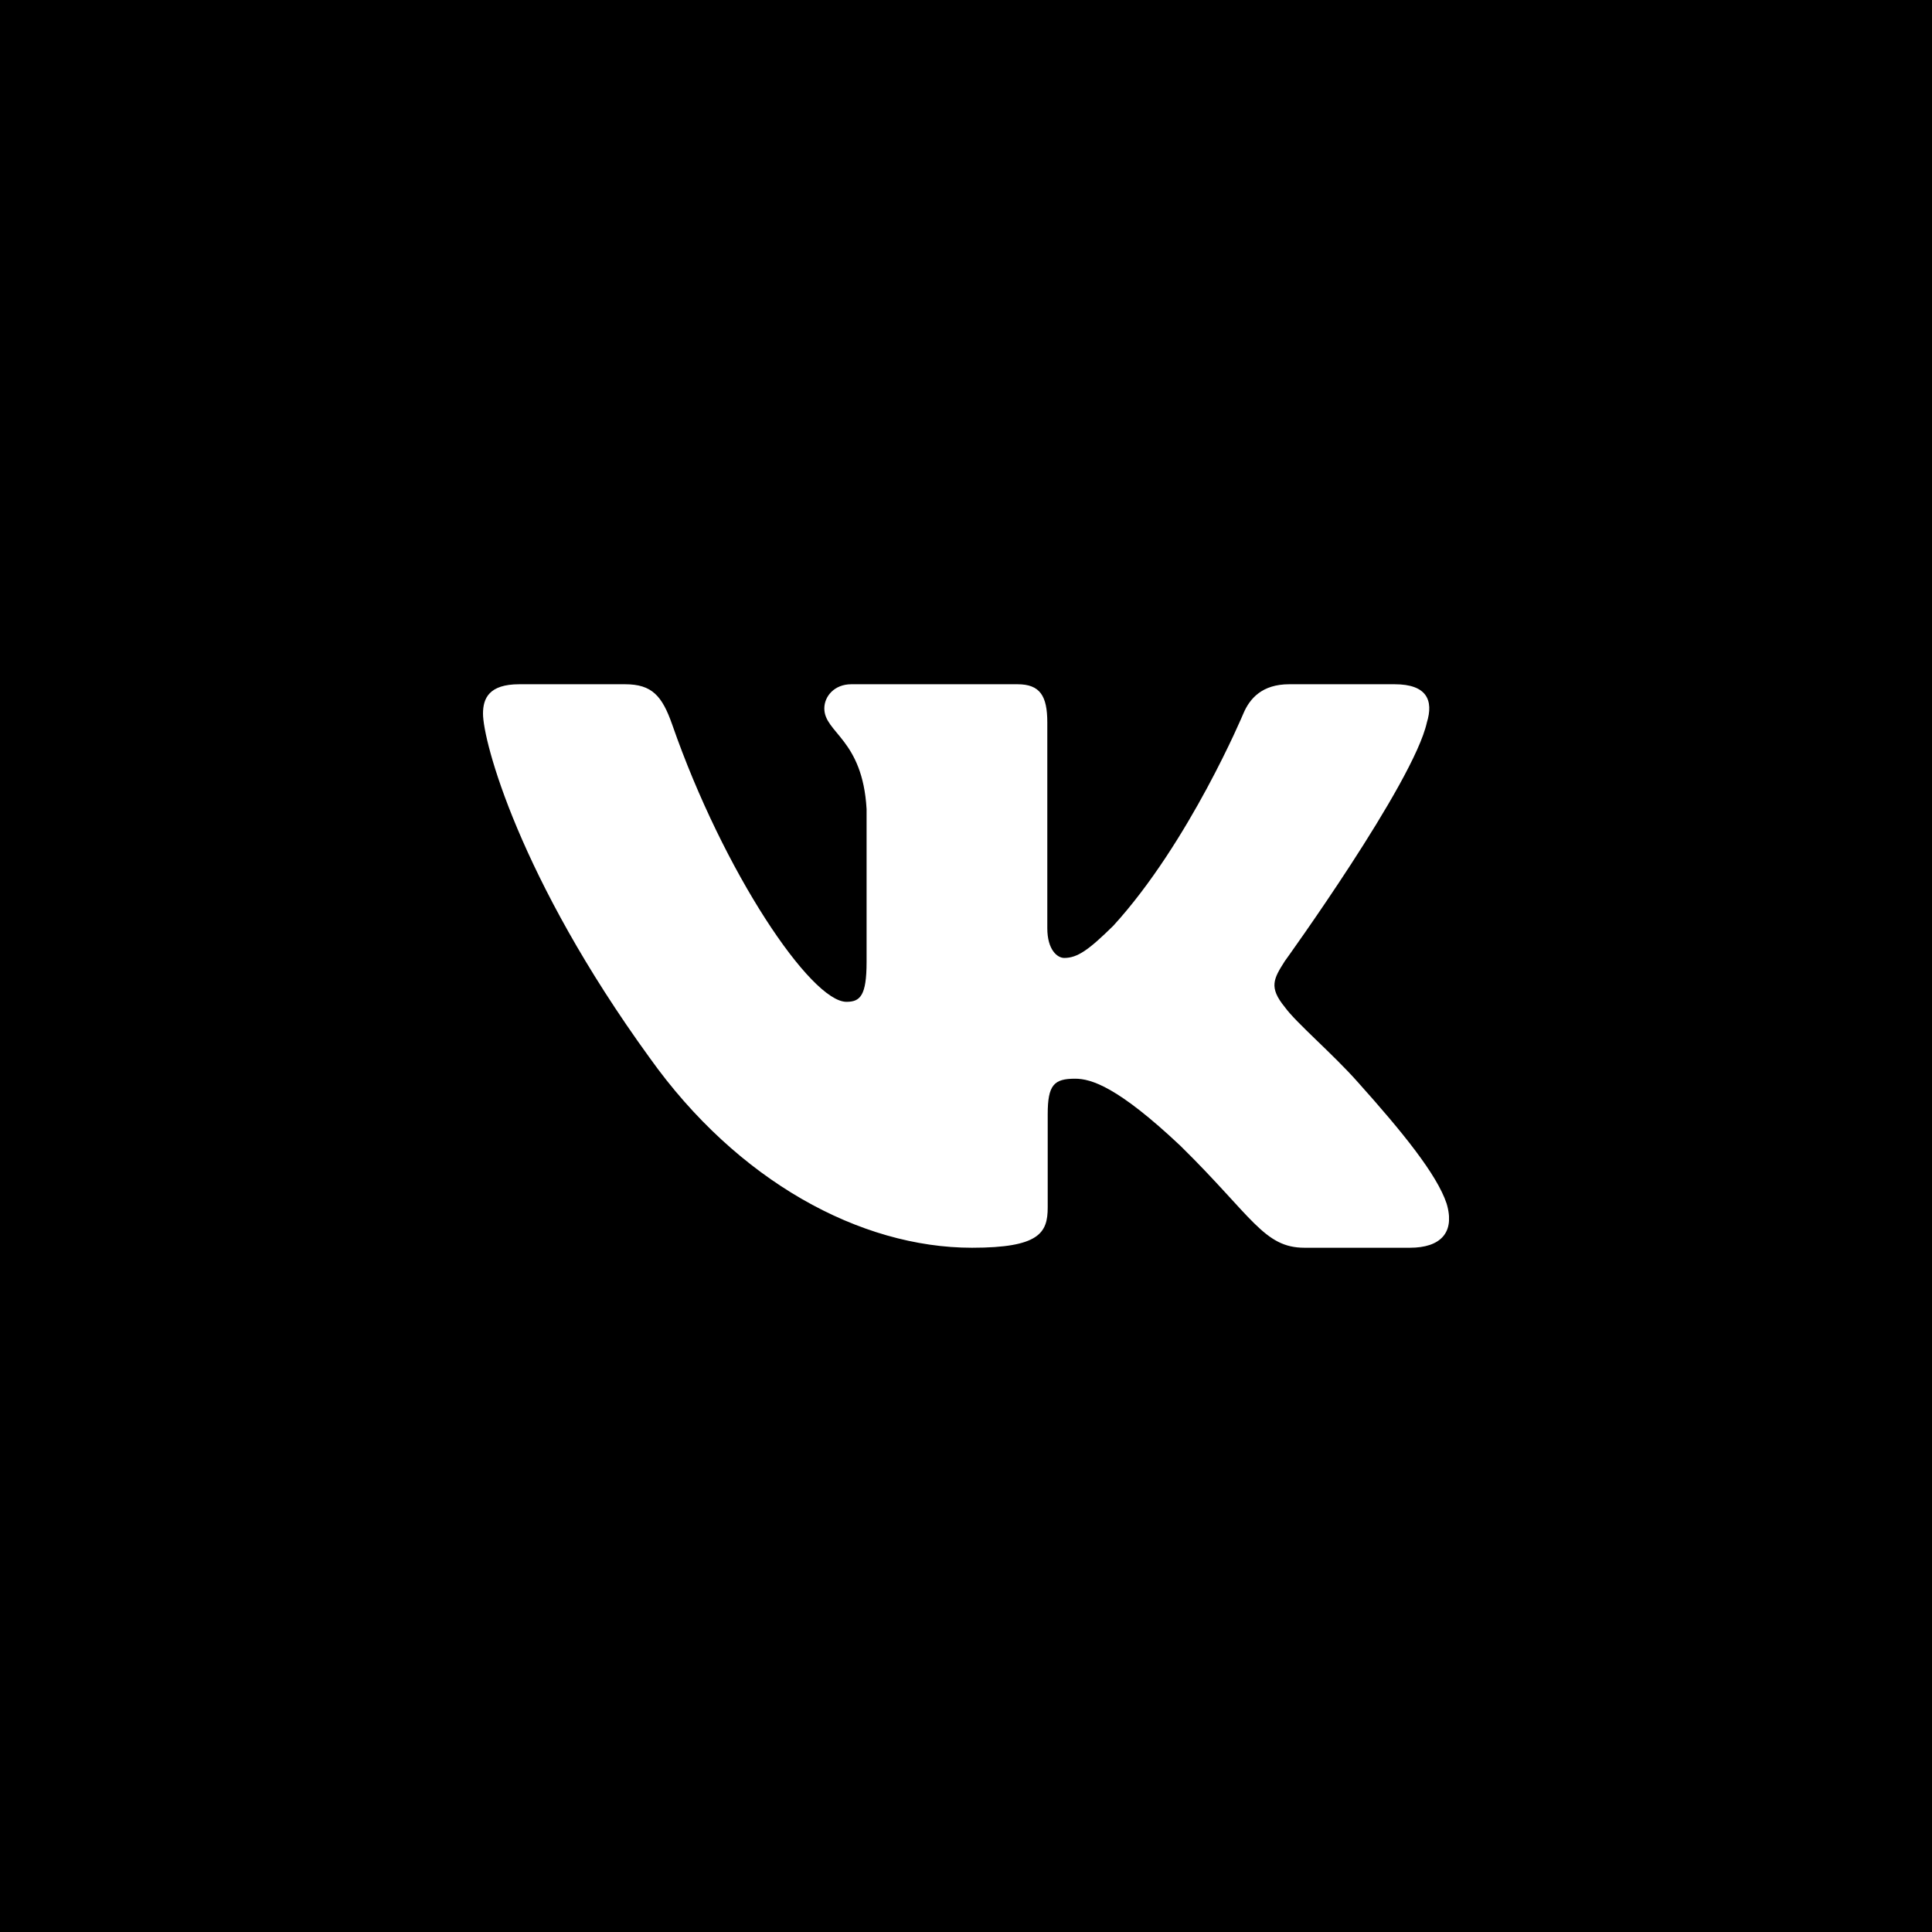
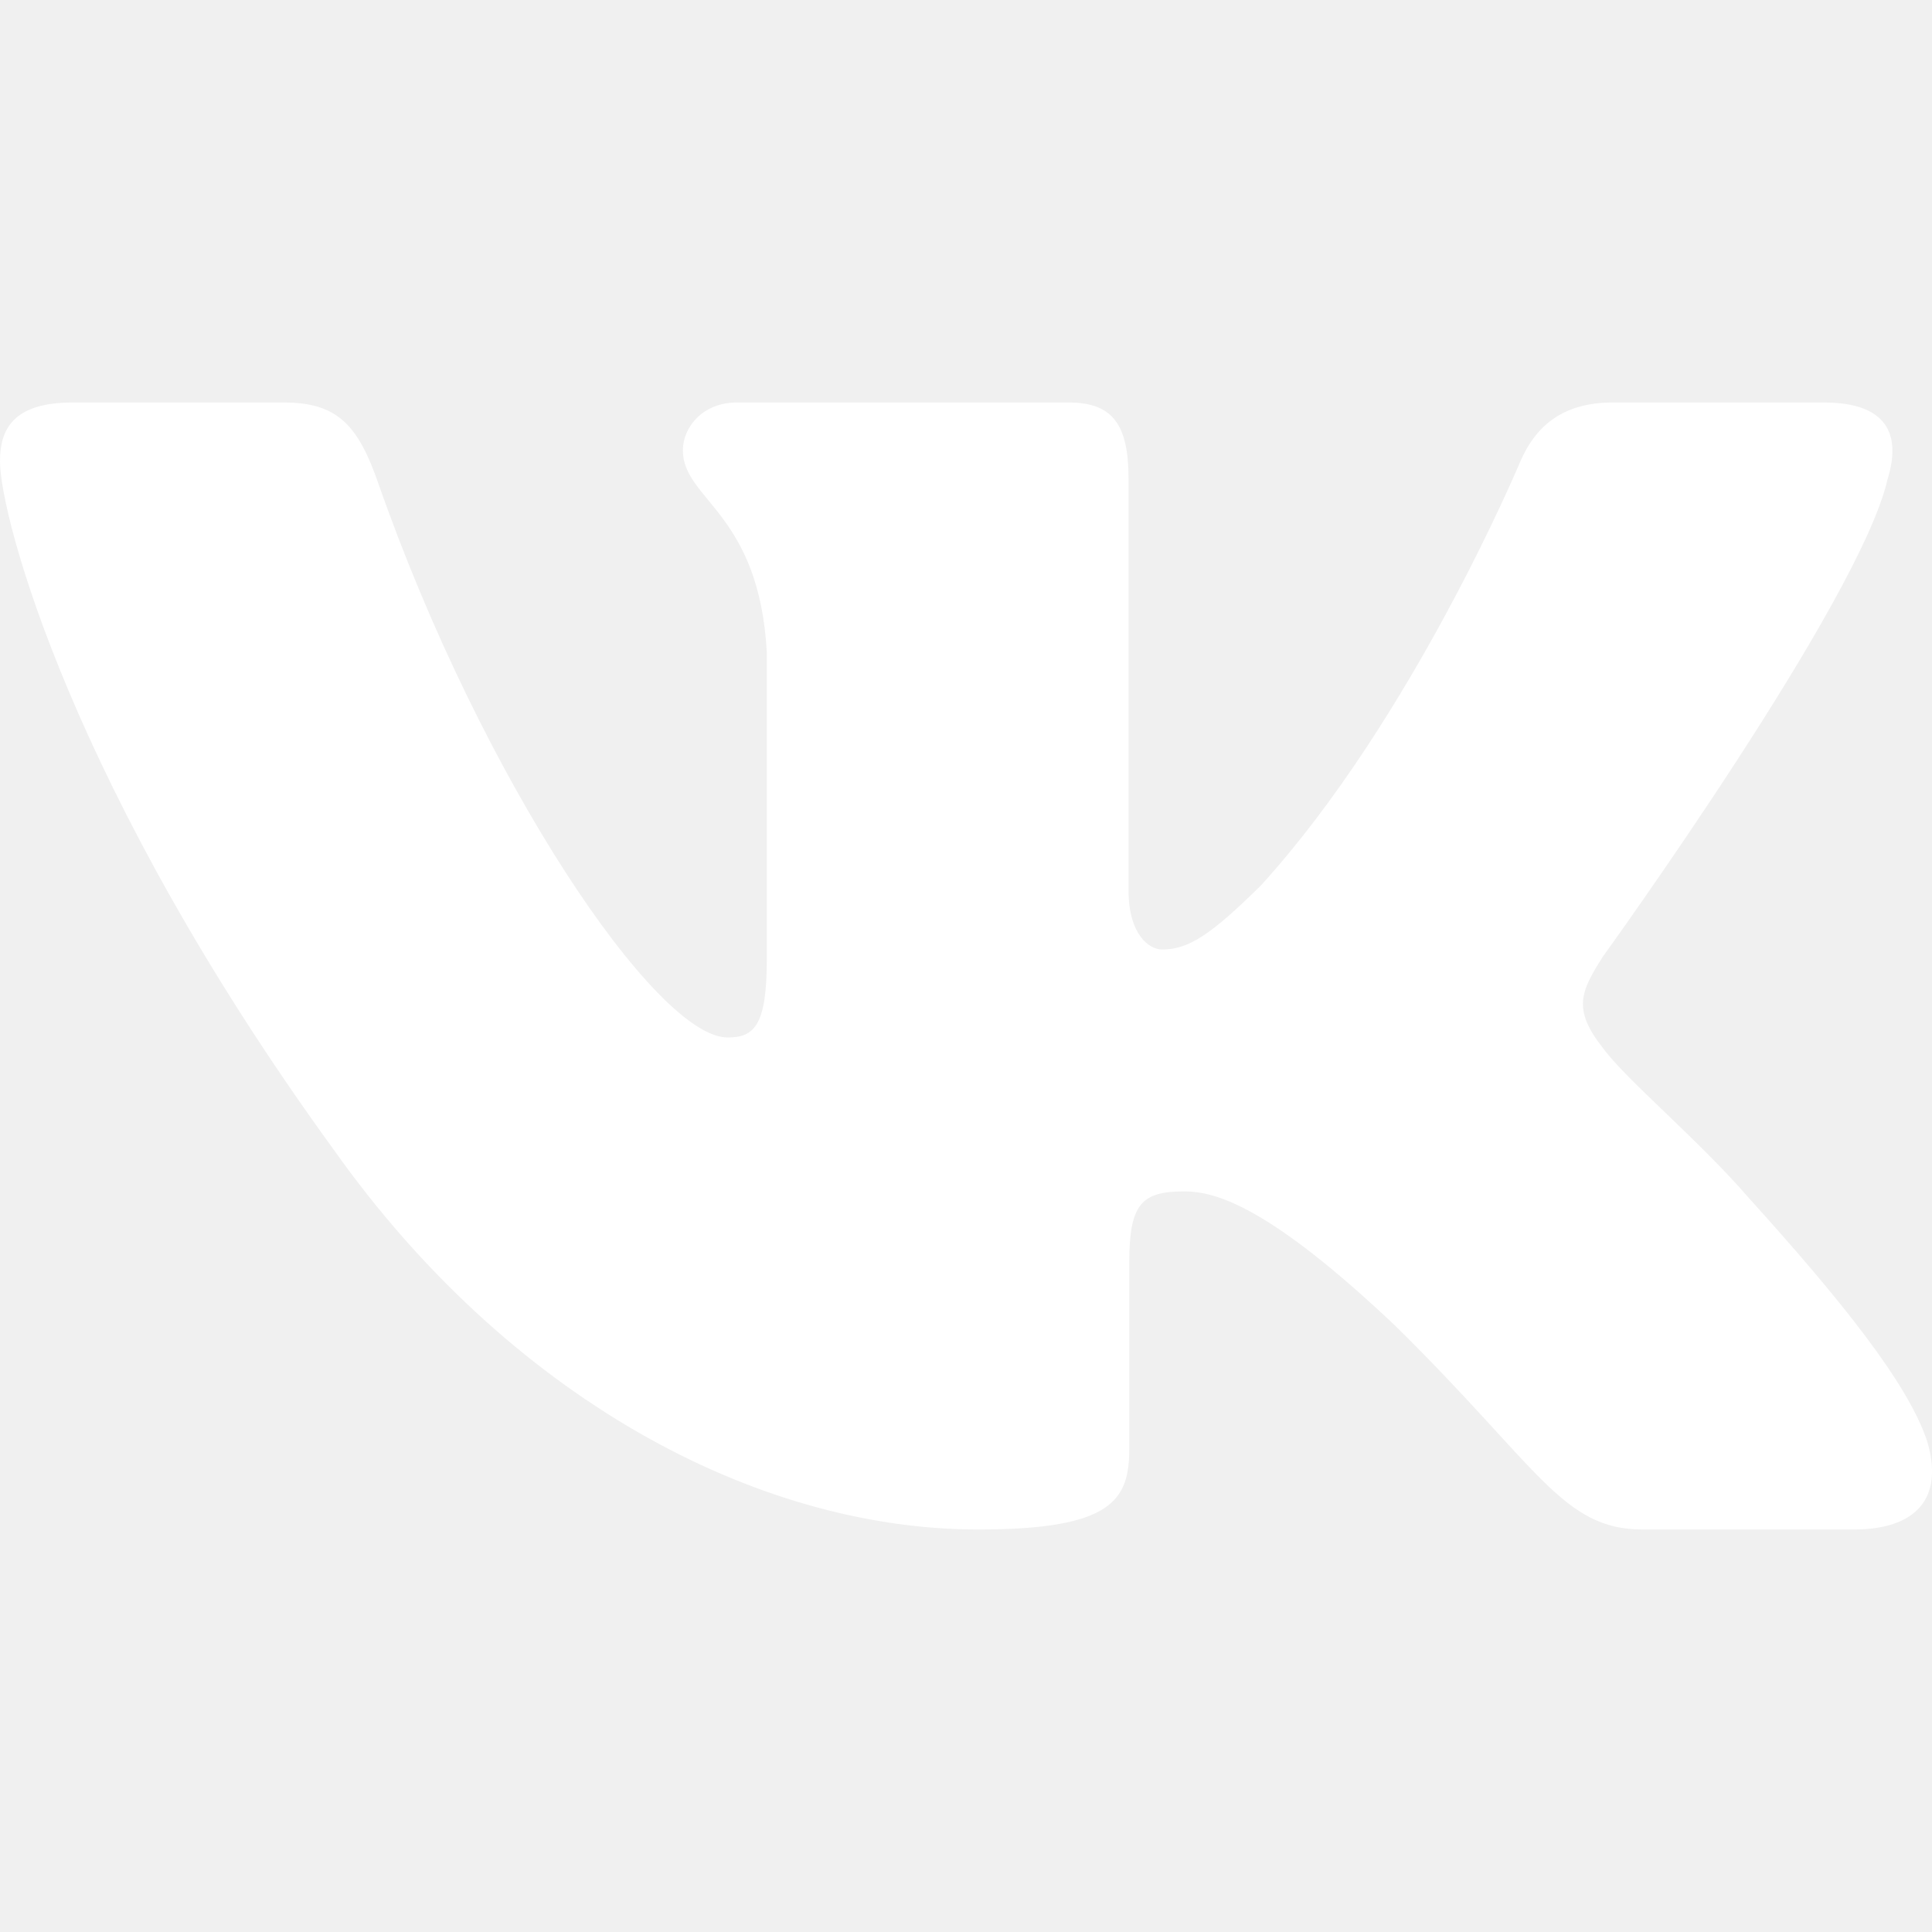
- <svg xmlns="http://www.w3.org/2000/svg" width="48" height="48">
-   <path d="M0 0h48v48H0z" />
-   <g clip-path="url(#a)">
-     <path fill="#fff" fill-rule="evenodd" d="M35.45 17.95c.17-.55 0-.95-.8-.95h-2.62c-.67 0-.98.35-1.14.73 0 0-1.34 3.2-3.23 5.27-.61.6-.89.8-1.22.8-.17 0-.42-.2-.42-.74v-5.11c0-.66-.18-.95-.74-.95h-4.13c-.42 0-.67.3-.67.6 0 .61.95.76 1.05 2.5v3.8c0 .84-.16.99-.5.99-.88 0-3.05-3.21-4.33-6.89-.25-.71-.5-1-1.17-1H12.9c-.75 0-.9.35-.9.73 0 .68.89 4.07 4.14 8.55 2.18 3.06 5.23 4.72 8.01 4.72 1.67 0 1.88-.37 1.88-1v-2.32c0-.73.16-.88.68-.88.4 0 1.06.2 2.62 1.67C31.11 30.22 31.4 31 32.41 31h2.62c.75 0 1.13-.37.91-1.1-.24-.72-1.09-1.77-2.21-3.02-.62-.7-1.53-1.47-1.81-1.86-.4-.49-.28-.7 0-1.14 0 0 3.2-4.43 3.53-5.93Z" clip-rule="evenodd" />
+ <svg xmlns="http://www.w3.org/2000/svg" width="24" height="24" viewBox="0 0 24 24" fill="none">
+   <g clip-path="url(#clip0_29549_1753)">
+     <path fill-rule="evenodd" clip-rule="evenodd" d="M23.45 5.948C23.616 5.402 23.45 5 22.655 5H20.03C19.362 5 19.054 5.347 18.887 5.73C18.887 5.73 17.552 8.926 15.661 11.002C15.049 11.604 14.771 11.795 14.437 11.795C14.27 11.795 14.019 11.604 14.019 11.057V5.948C14.019 5.292 13.835 5 13.279 5H9.151C8.734 5 8.483 5.304 8.483 5.593C8.483 6.214 9.429 6.358 9.526 8.106V11.904C9.526 12.737 9.373 12.888 9.039 12.888C8.149 12.888 5.984 9.677 4.699 6.003C4.45 5.288 4.198 5 3.527 5H0.9C0.15 5 0 5.347 0 5.73C0 6.412 0.89 9.8 4.145 14.281C6.315 17.341 9.37 19 12.153 19C13.822 19 14.028 18.632 14.028 17.997V15.684C14.028 14.947 14.186 14.8 14.715 14.8C15.105 14.8 15.772 14.992 17.33 16.467C19.11 18.216 19.403 19 20.405 19H23.03C23.78 19 24.156 18.632 23.94 17.904C23.702 17.18 22.852 16.129 21.725 14.882C21.113 14.172 20.195 13.407 19.916 13.024C19.527 12.533 19.638 12.314 19.916 11.877C19.916 11.877 23.116 7.451 23.449 5.948H23.45Z" fill="white" />
  </g>
  <defs>
-     <clipPath id="a">
-       <path fill="#fff" d="M12 12h24v24H12z" />
+     <clipPath id="clip0_29549_1753">
+       <rect width="24" height="24" fill="white" />
    </clipPath>
  </defs>
</svg>
